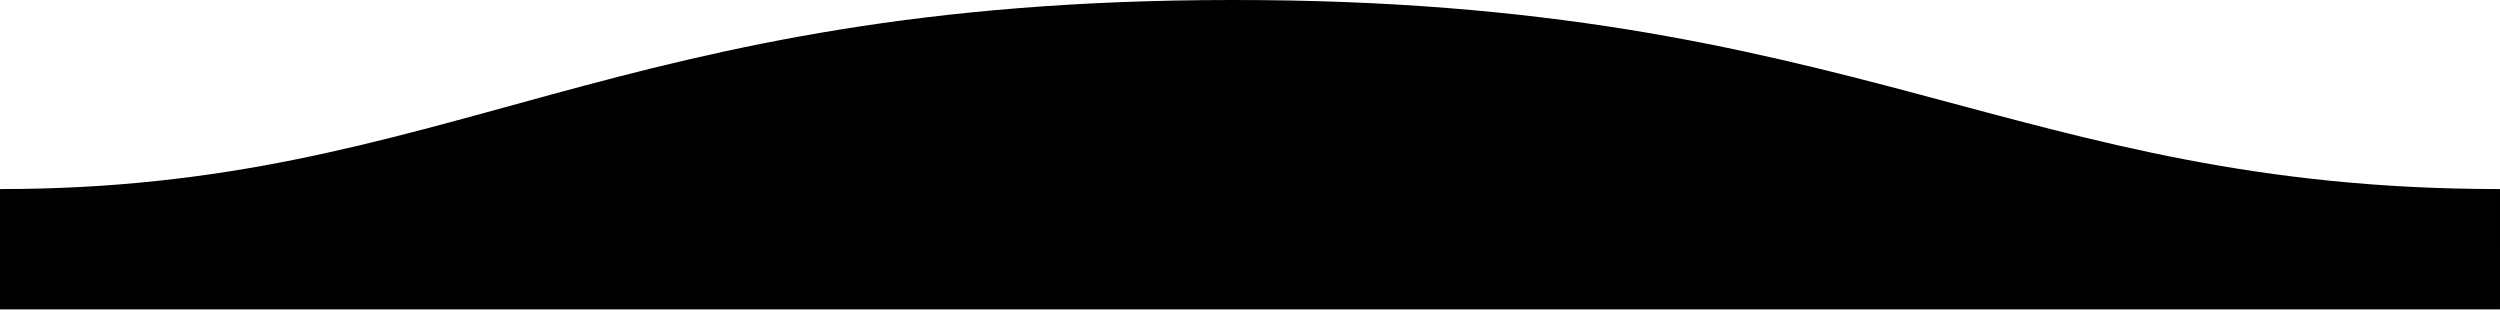
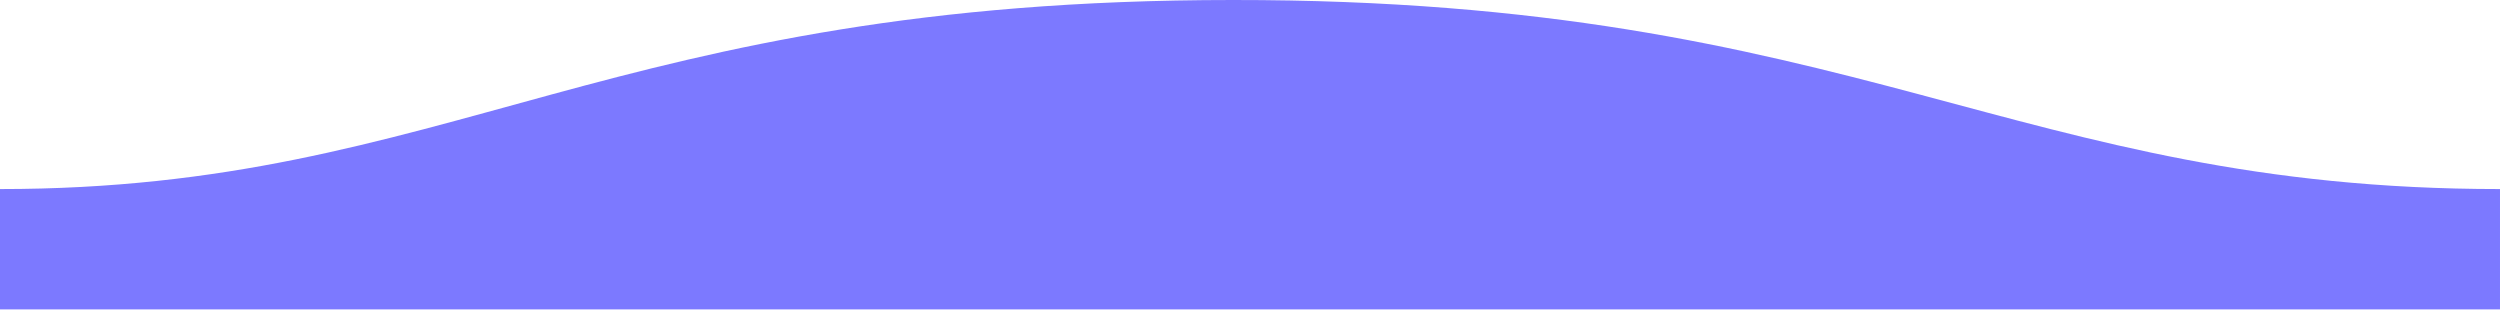
<svg xmlns="http://www.w3.org/2000/svg" width="1600" height="198">
  <defs>
    <linearGradient id="a" x1="50%" x2="50%" y1="-10.959%" y2="100%">
      <stop stopColor="#3B39BB" stopOpacity=".25" offset="0%" />
      <stop stopColor="#7C79FF" offset="100%" />
    </linearGradient>
  </defs>
-   <path fill="url(#a)" fillRule="evenodd" d="M.005 121C311 121 409.898-.25 811 0c400 0 500 121 789 121v77H0s.005-48 .005-77z" transform="matrix(-1 0 0 1 1600 0)" />
+   <path fill="#7c79ff" fillRule="evenodd" d="M.005 121C311 121 409.898-.25 811 0c400 0 500 121 789 121v77H0s.005-48 .005-77z" transform="matrix(-1 0 0 1 1600 0)" />
</svg>
